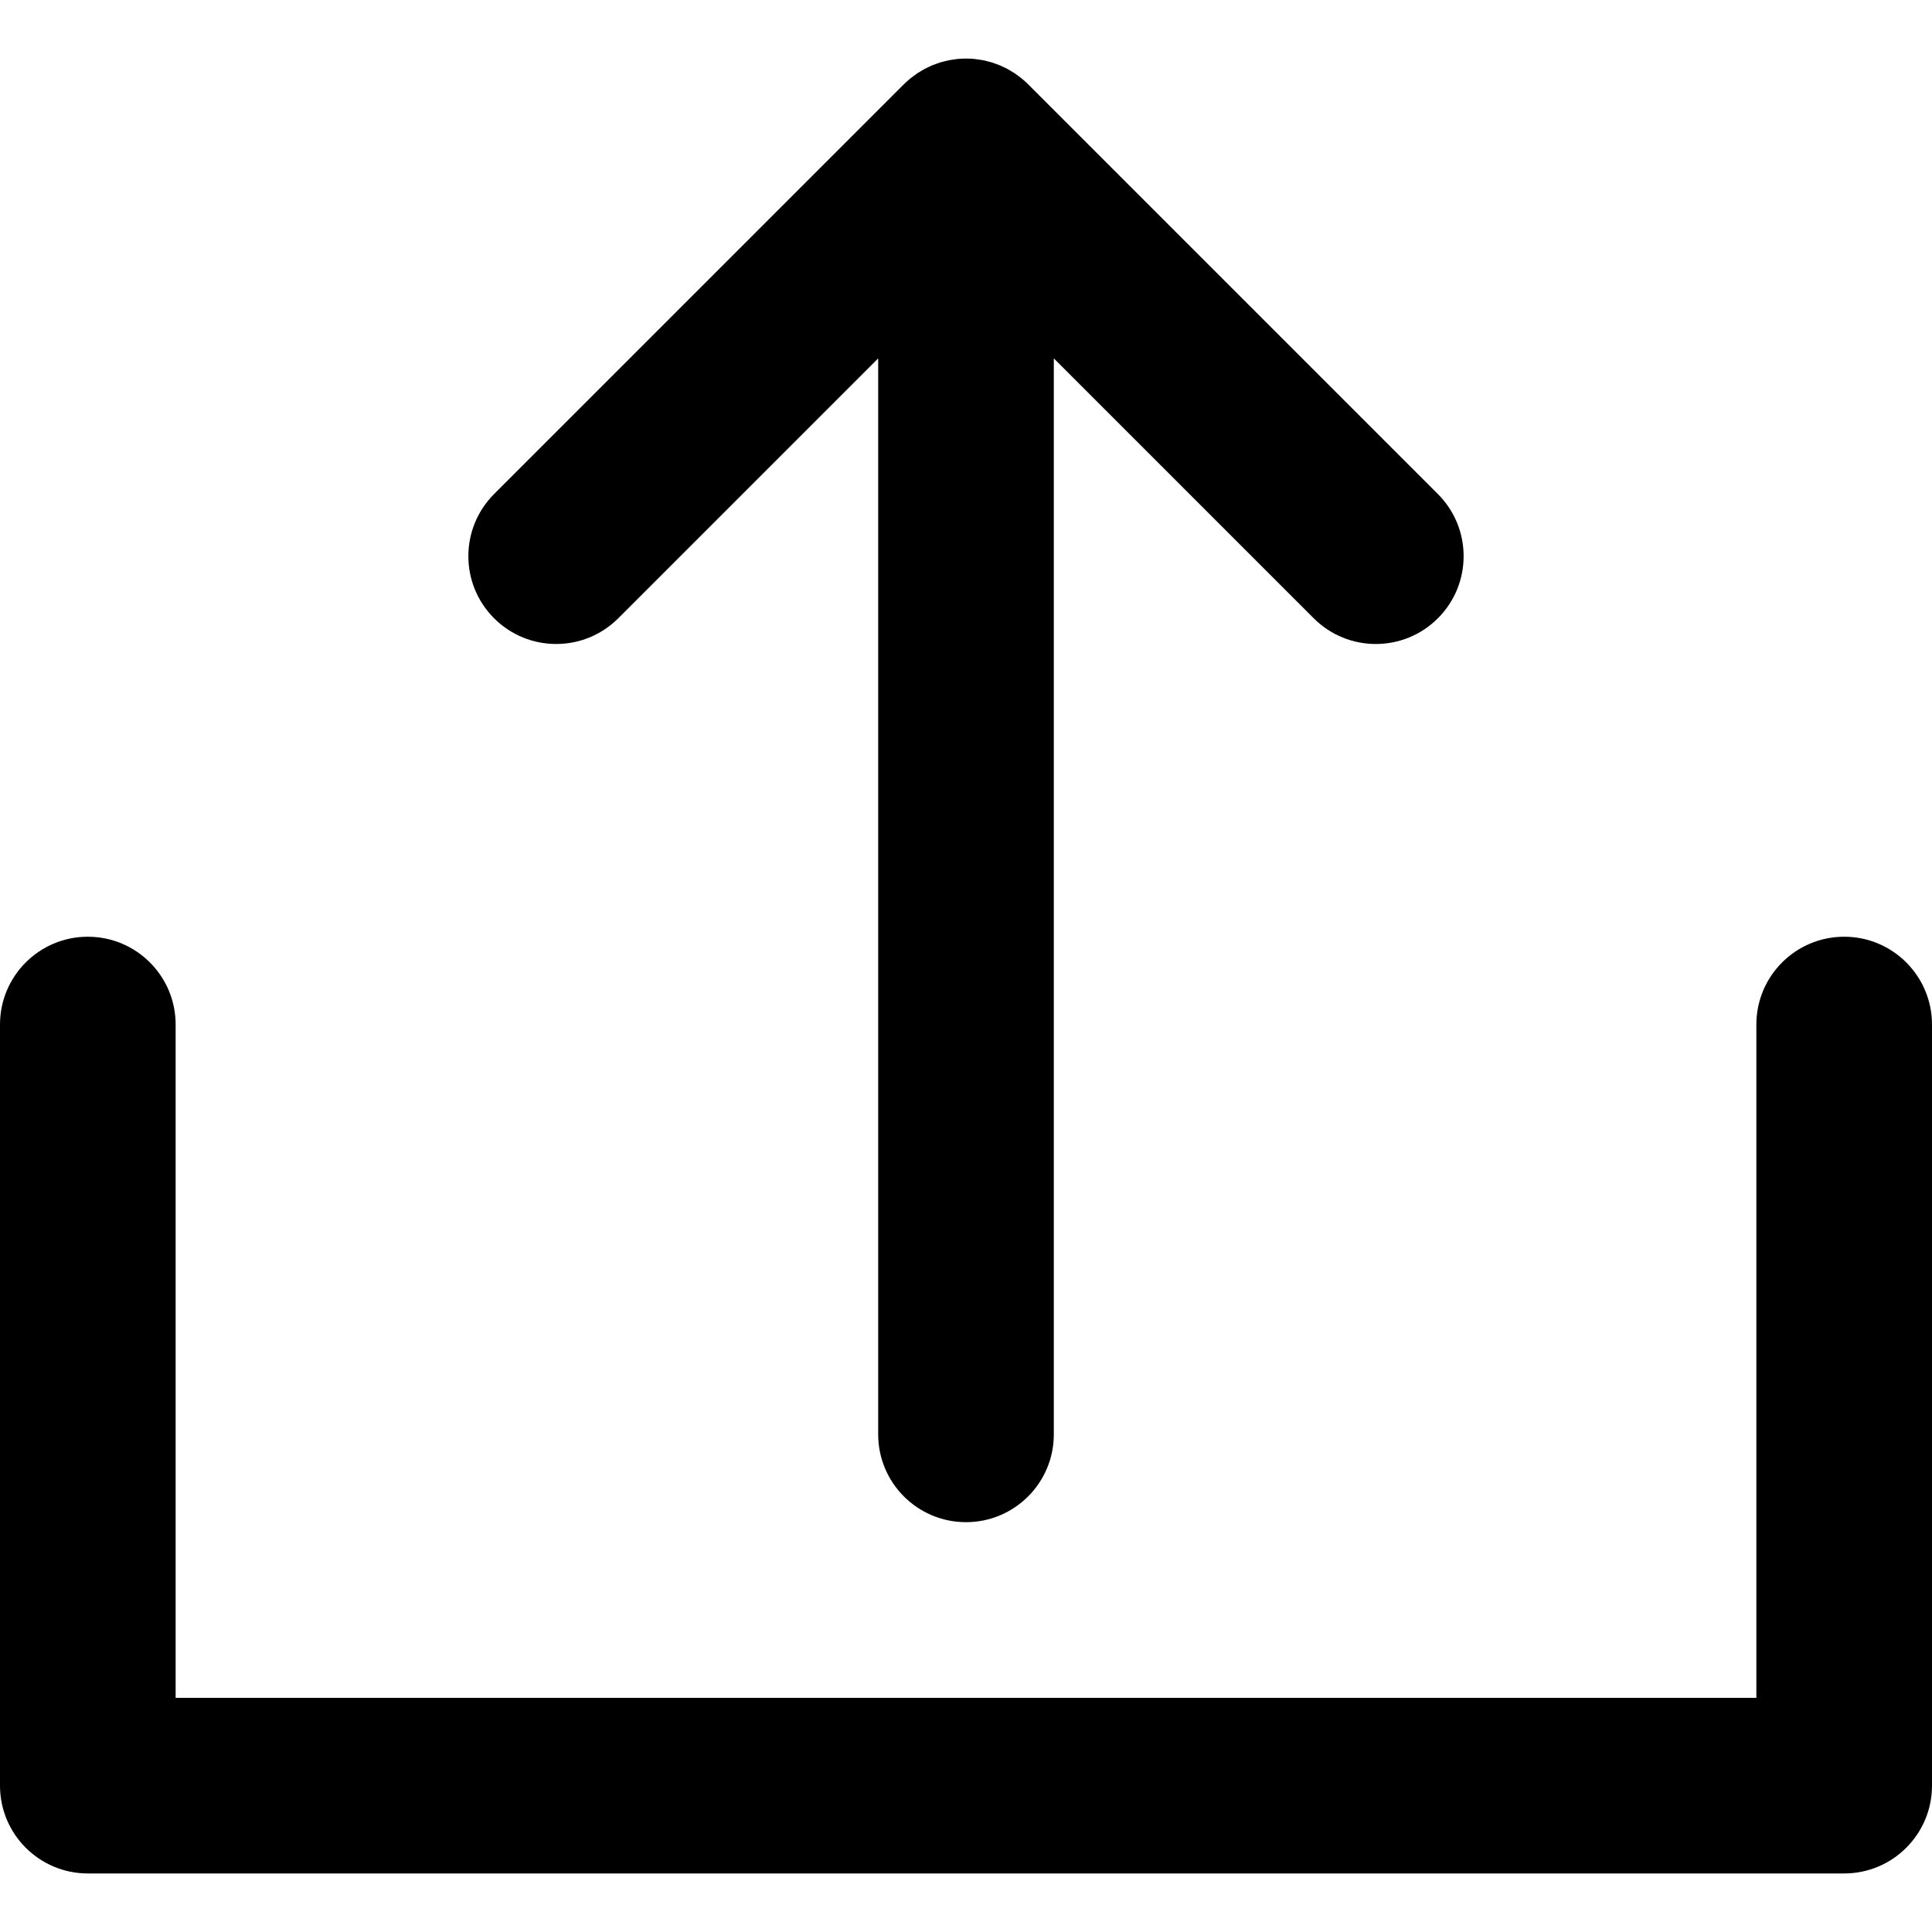
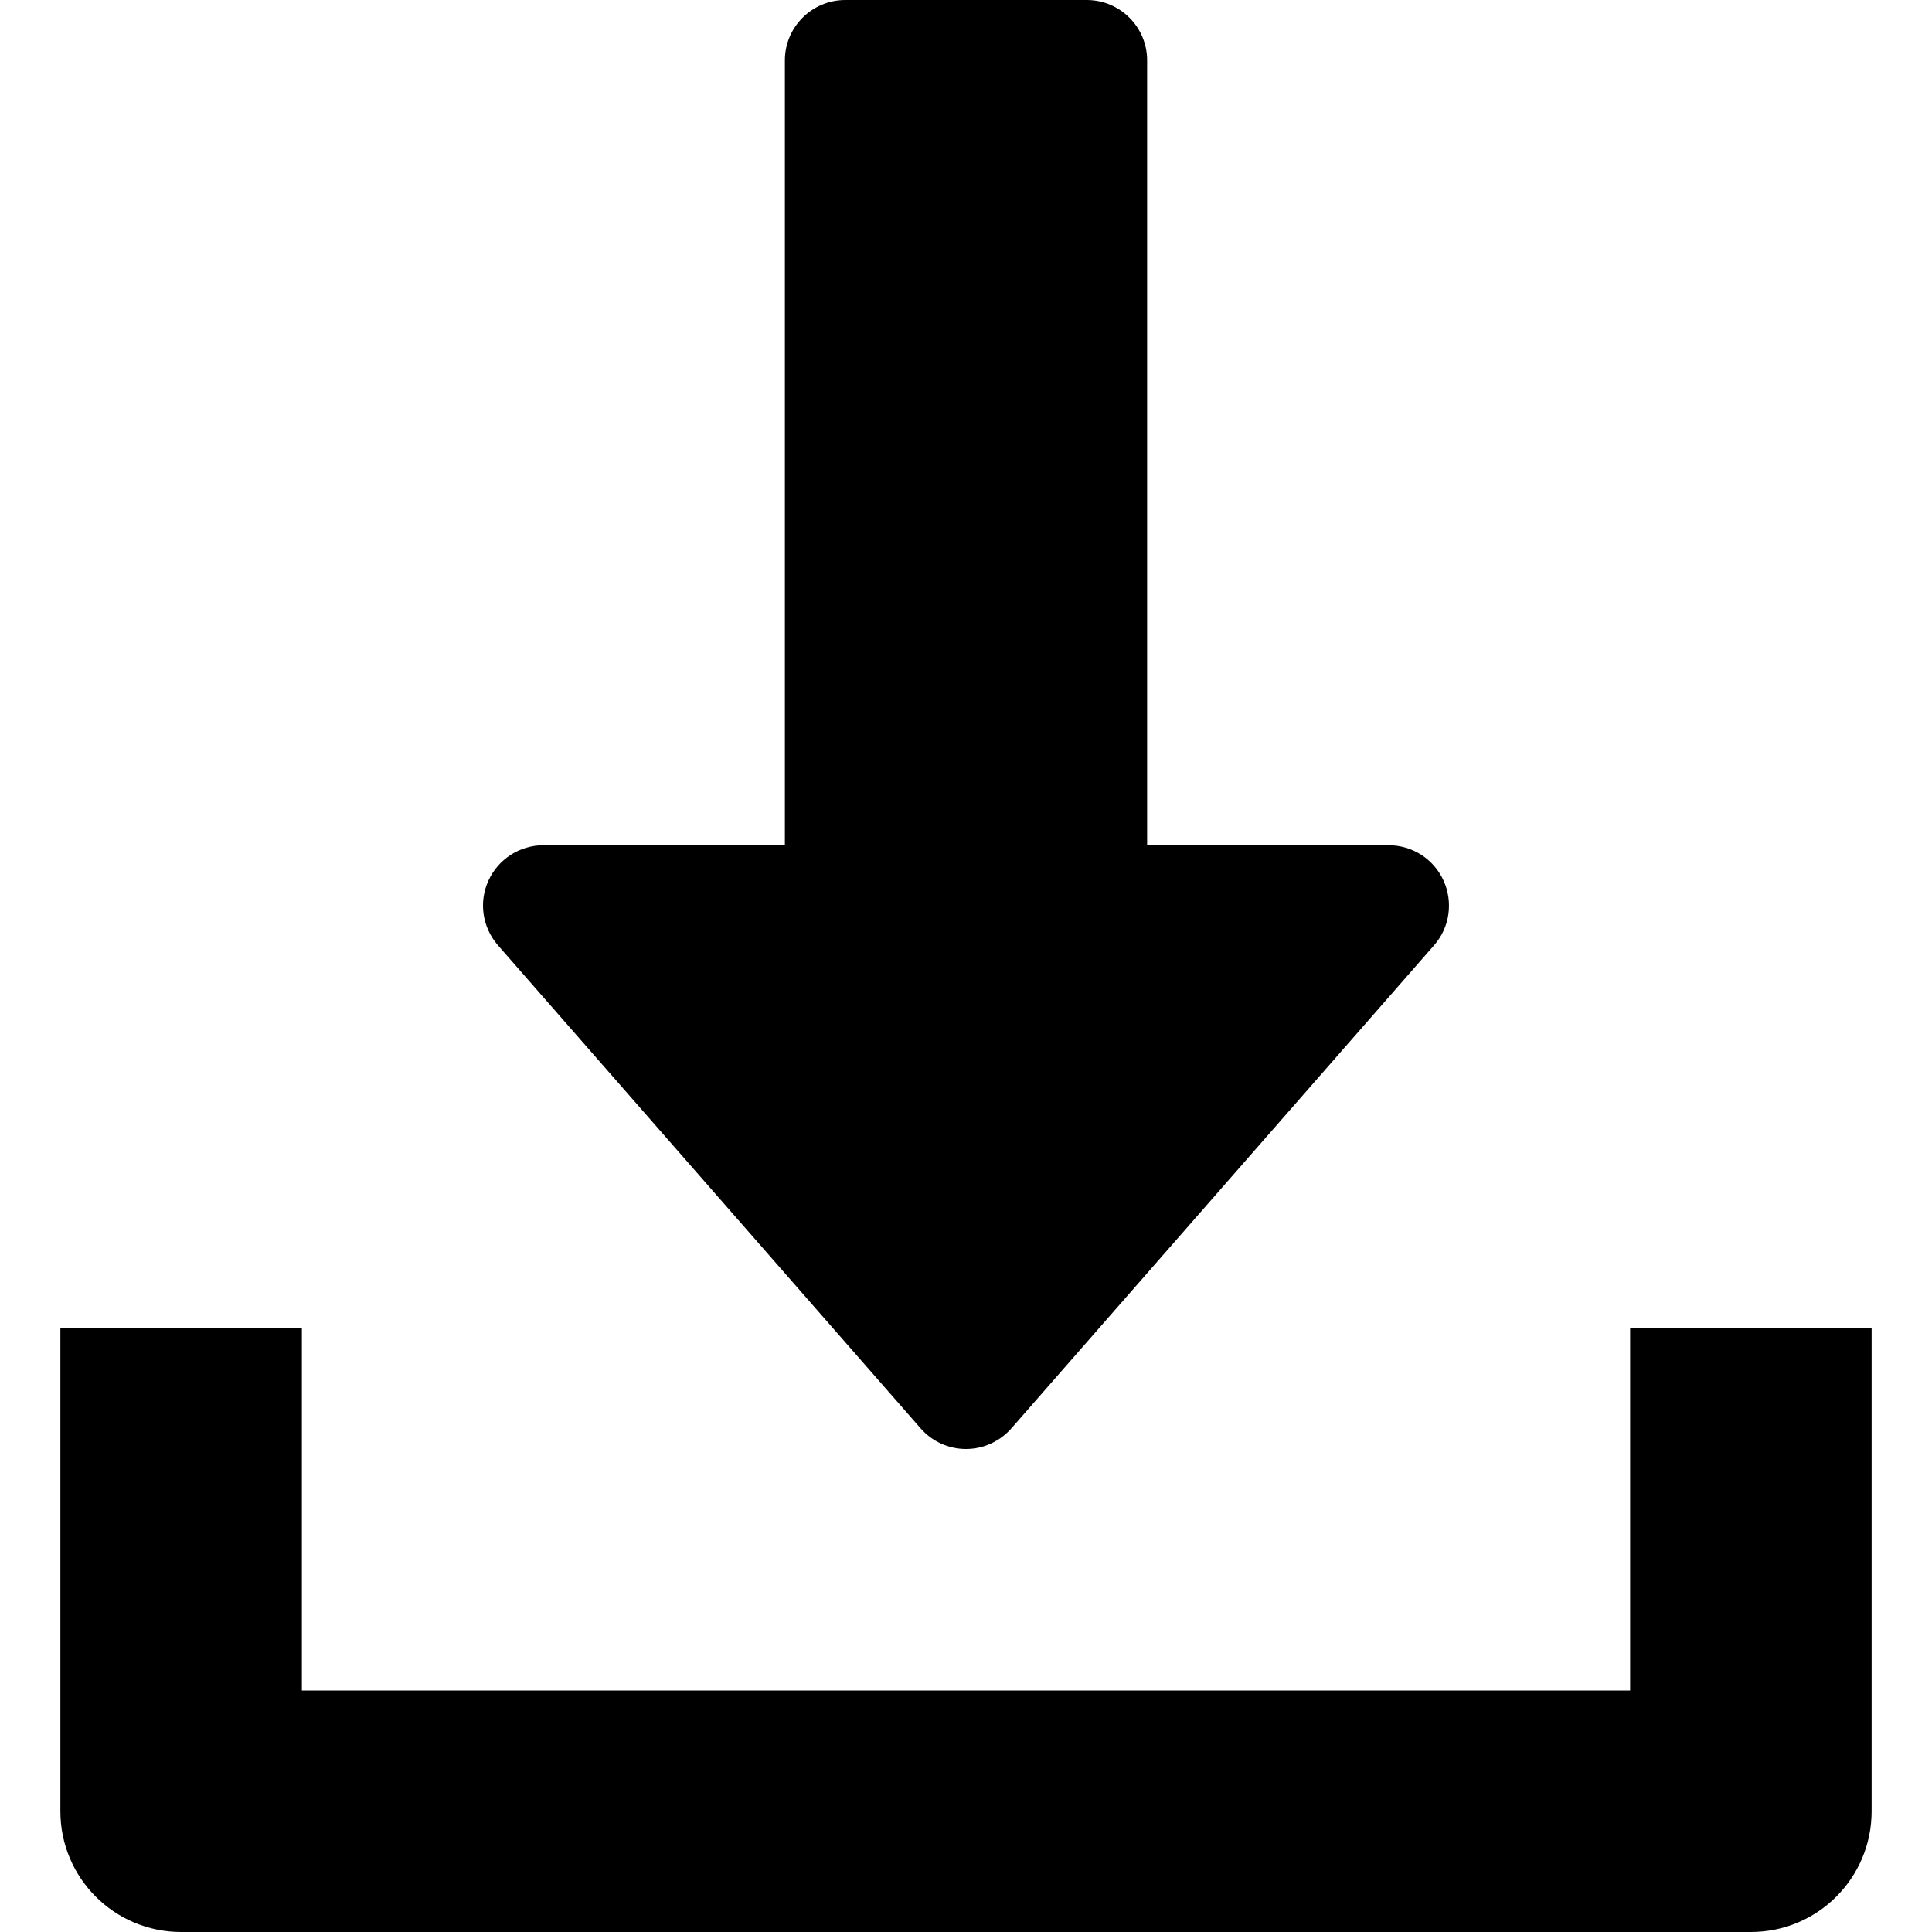
- <svg xmlns="http://www.w3.org/2000/svg" version="1.1" id="Layer_1" x="0px" y="0px" viewBox="0 0 330 330" style="enable-background:new 0 0 330 330;" xml:space="preserve">
-   <g id="XMLID_10_">
-     <path id="XMLID_11_" d="M105.604,105.605L150,61.212v183.786c0,8.284,6.716,15,15,15s15-6.716,15-15V61.213l44.392,44.392   c2.929,2.929,6.768,4.394,10.606,4.394c3.839,0,7.678-1.464,10.607-4.394c5.858-5.858,5.858-15.355,0-21.213l-69.995-69.996   c-0.352-0.351-0.721-0.683-1.104-0.998c-0.166-0.136-0.341-0.254-0.51-0.381c-0.222-0.167-0.439-0.337-0.67-0.492   c-0.207-0.139-0.422-0.259-0.635-0.386c-0.207-0.125-0.41-0.254-0.624-0.369c-0.217-0.116-0.439-0.213-0.661-0.318   c-0.223-0.105-0.441-0.216-0.67-0.311c-0.214-0.088-0.432-0.16-0.649-0.238c-0.244-0.088-0.485-0.182-0.736-0.258   c-0.216-0.065-0.435-0.112-0.652-0.167c-0.256-0.065-0.51-0.137-0.77-0.189c-0.25-0.049-0.503-0.078-0.755-0.115   c-0.231-0.034-0.46-0.077-0.695-0.1c-0.462-0.045-0.925-0.067-1.389-0.07c-0.03,0-0.059-0.004-0.089-0.004   c-0.029,0-0.059,0.004-0.088,0.004c-0.464,0.002-0.928,0.025-1.391,0.07c-0.229,0.023-0.453,0.065-0.68,0.098   c-0.258,0.037-0.516,0.067-0.771,0.118c-0.254,0.05-0.5,0.12-0.749,0.183c-0.226,0.057-0.452,0.107-0.676,0.174   c-0.241,0.073-0.476,0.164-0.712,0.249c-0.225,0.081-0.452,0.155-0.674,0.247c-0.22,0.091-0.43,0.198-0.644,0.299   c-0.23,0.108-0.462,0.211-0.688,0.331c-0.204,0.109-0.396,0.233-0.595,0.351c-0.223,0.132-0.447,0.258-0.664,0.403   c-0.217,0.145-0.42,0.307-0.629,0.462c-0.184,0.137-0.371,0.264-0.549,0.411c-0.365,0.299-0.714,0.616-1.049,0.947   c-0.016,0.016-0.033,0.029-0.05,0.045L84.392,84.391c-5.857,5.858-5.858,15.355,0,21.213   C90.249,111.463,99.747,111.461,105.604,105.605z" />
-     <path id="XMLID_12_" d="M315,160c-8.284,0-15,6.716-15,15v115H30V175c0-8.284-6.716-15-15-15s-15,6.716-15,15v130   c0,8.284,6.716,15,15,15h300c8.284,0,15-6.716,15-15V175C330,166.716,323.284,160,315,160z" />
-   </g>
-   <g>
- </g>
-   <g>
- </g>
-   <g>
- </g>
-   <g>
- </g>
-   <g>
- </g>
-   <g>
- </g>
-   <g>
- </g>
-   <g>
- </g>
-   <g>
- </g>
-   <g>
- </g>
-   <g>
- </g>
-   <g>
- </g>
-   <g>
- </g>
-   <g>
- </g>
-   <g>
- </g>
+ <svg xmlns="http://www.w3.org/2000/svg" viewBox="0 0 512 512">
+   <path d="M382.56 233.376C379.968 227.648 374.272 224 368 224h-64V16c0-8.832-7.168-16-16-16h-64c-8.832 0-16 7.168-16 16v208h-64c-6.272 0-11.968 3.68-14.56 9.376-2.624 5.728-1.6 12.416 2.528 17.152l112 128c3.04 3.488 7.424 5.472 12.032 5.472s8.992-2.016 12.032-5.472l112-128c4.16-4.704 5.12-11.424 2.528-17.152z" />
+   <path d="M432 352v96H80v-96H16v128c0 17.696 14.336 32 32 32h416c17.696 0 32-14.304 32-32V352h-64z" />
</svg>
